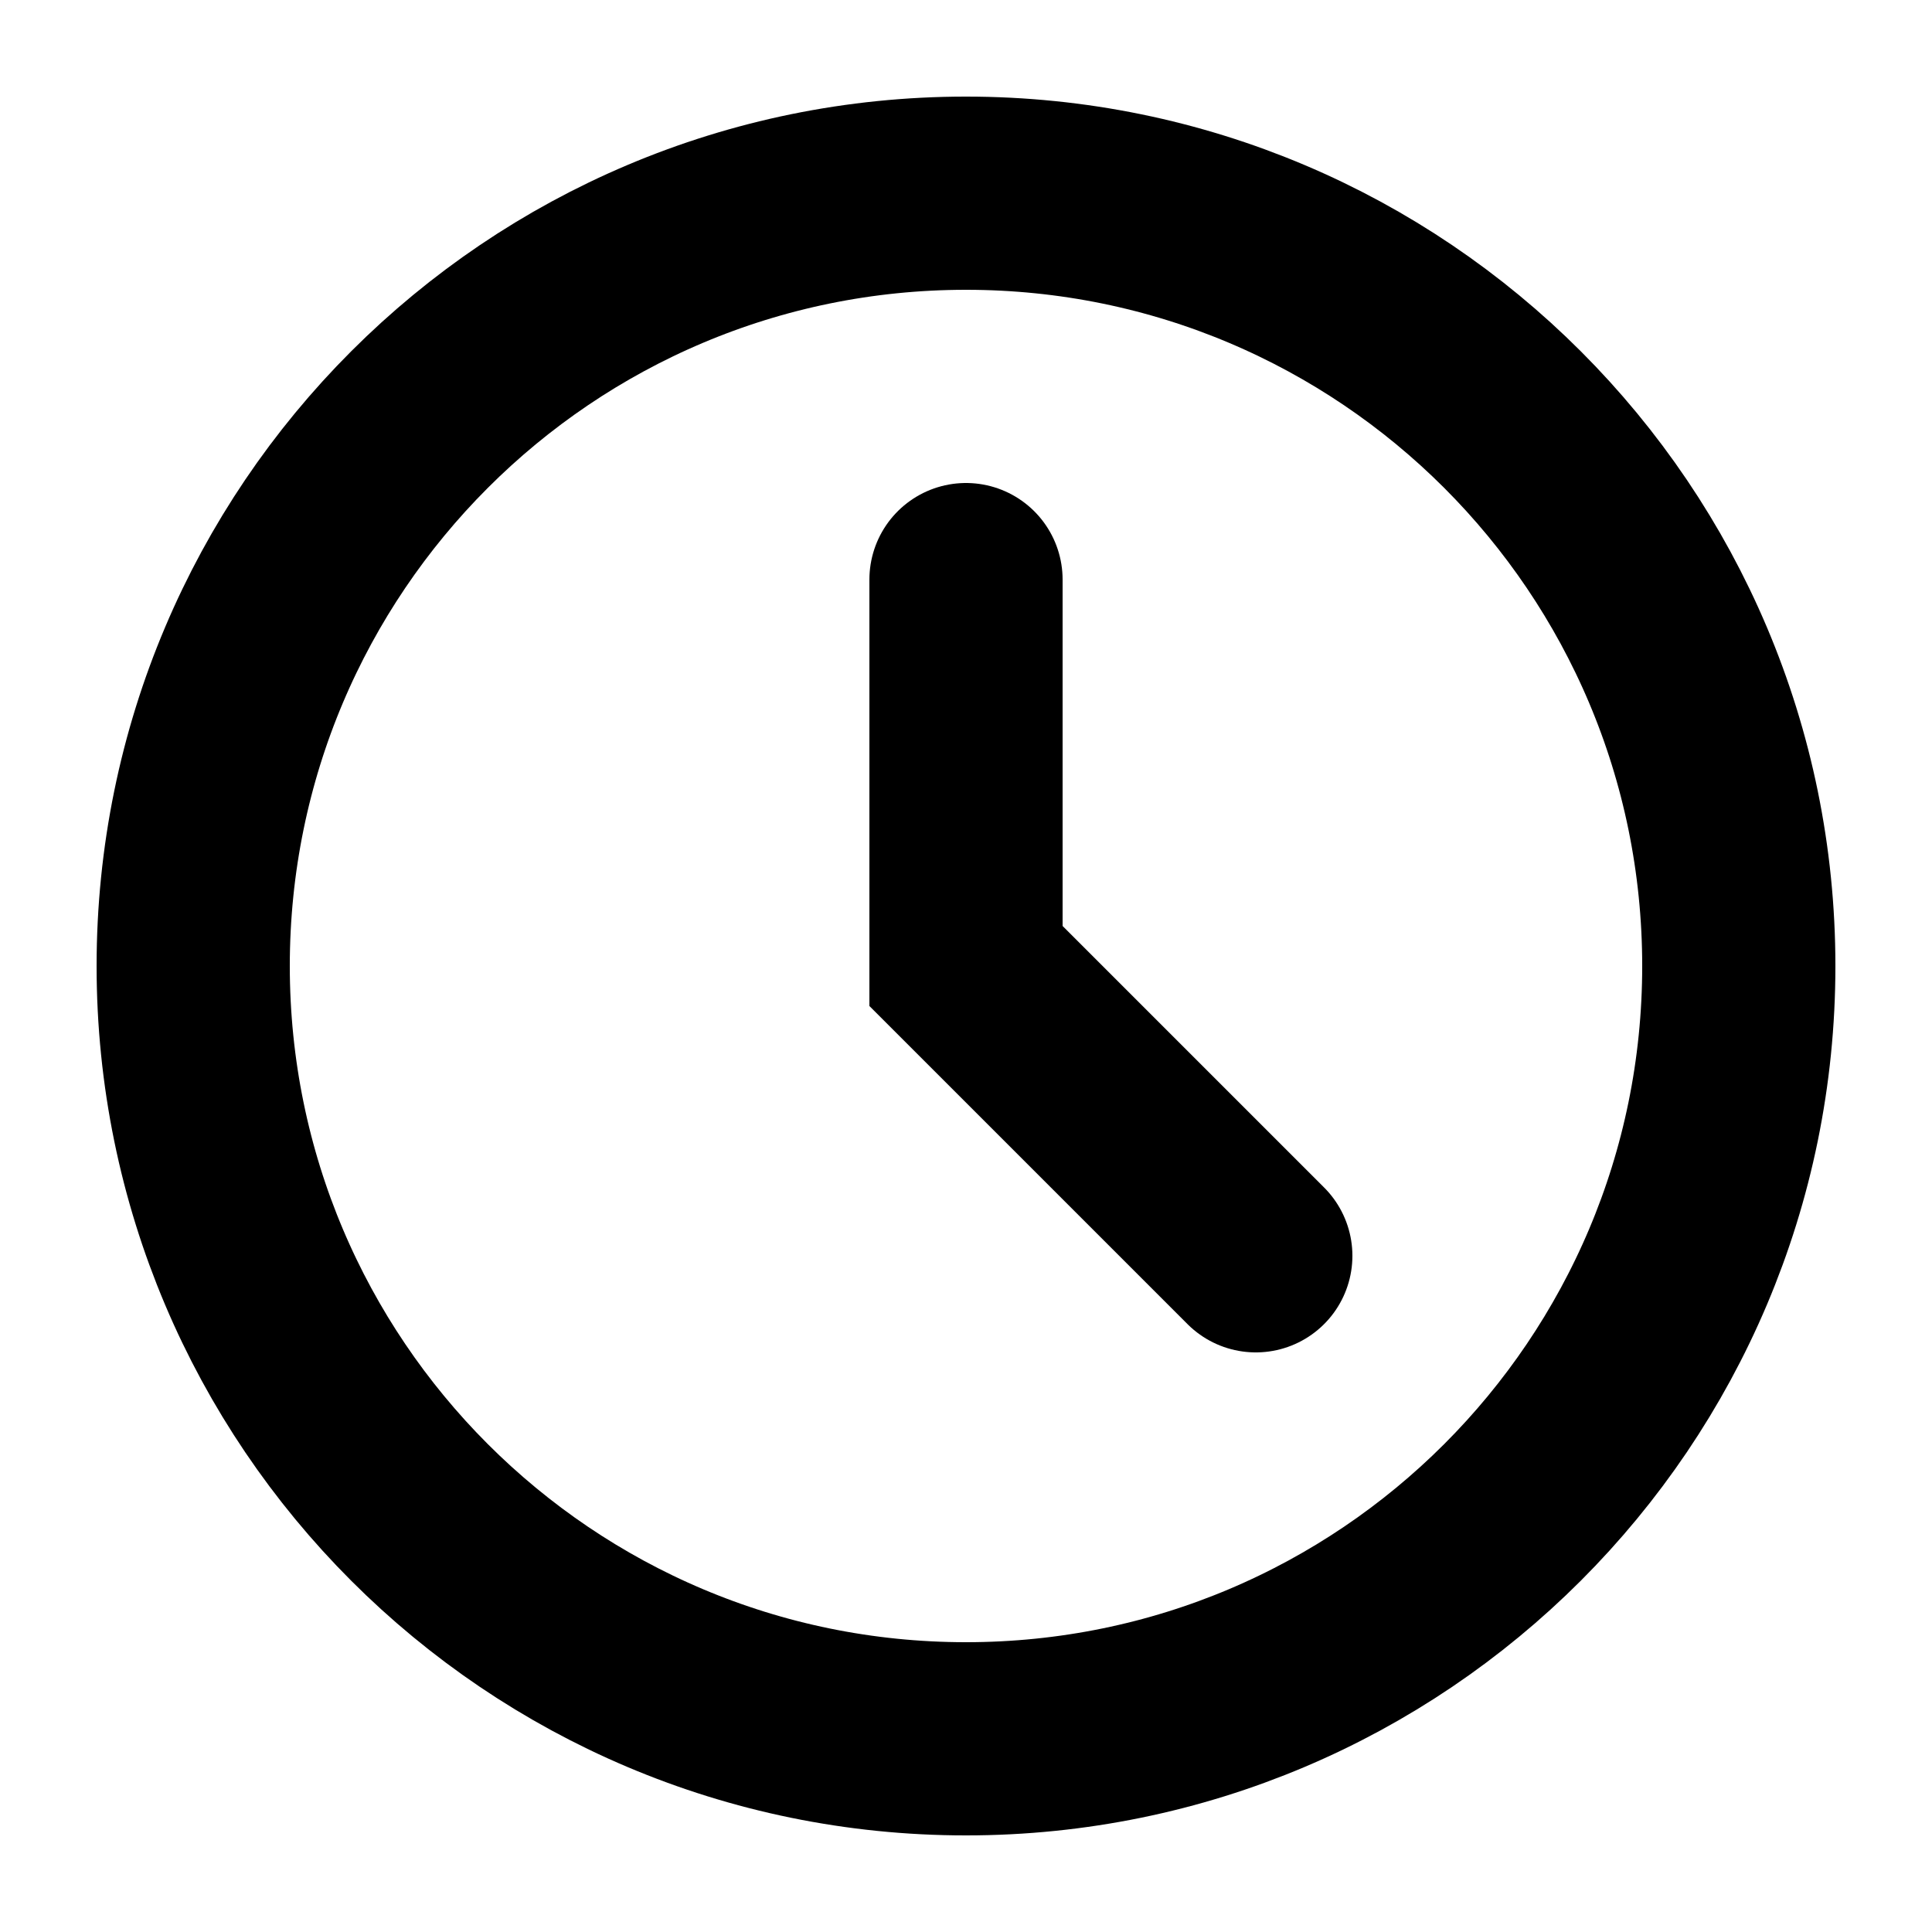
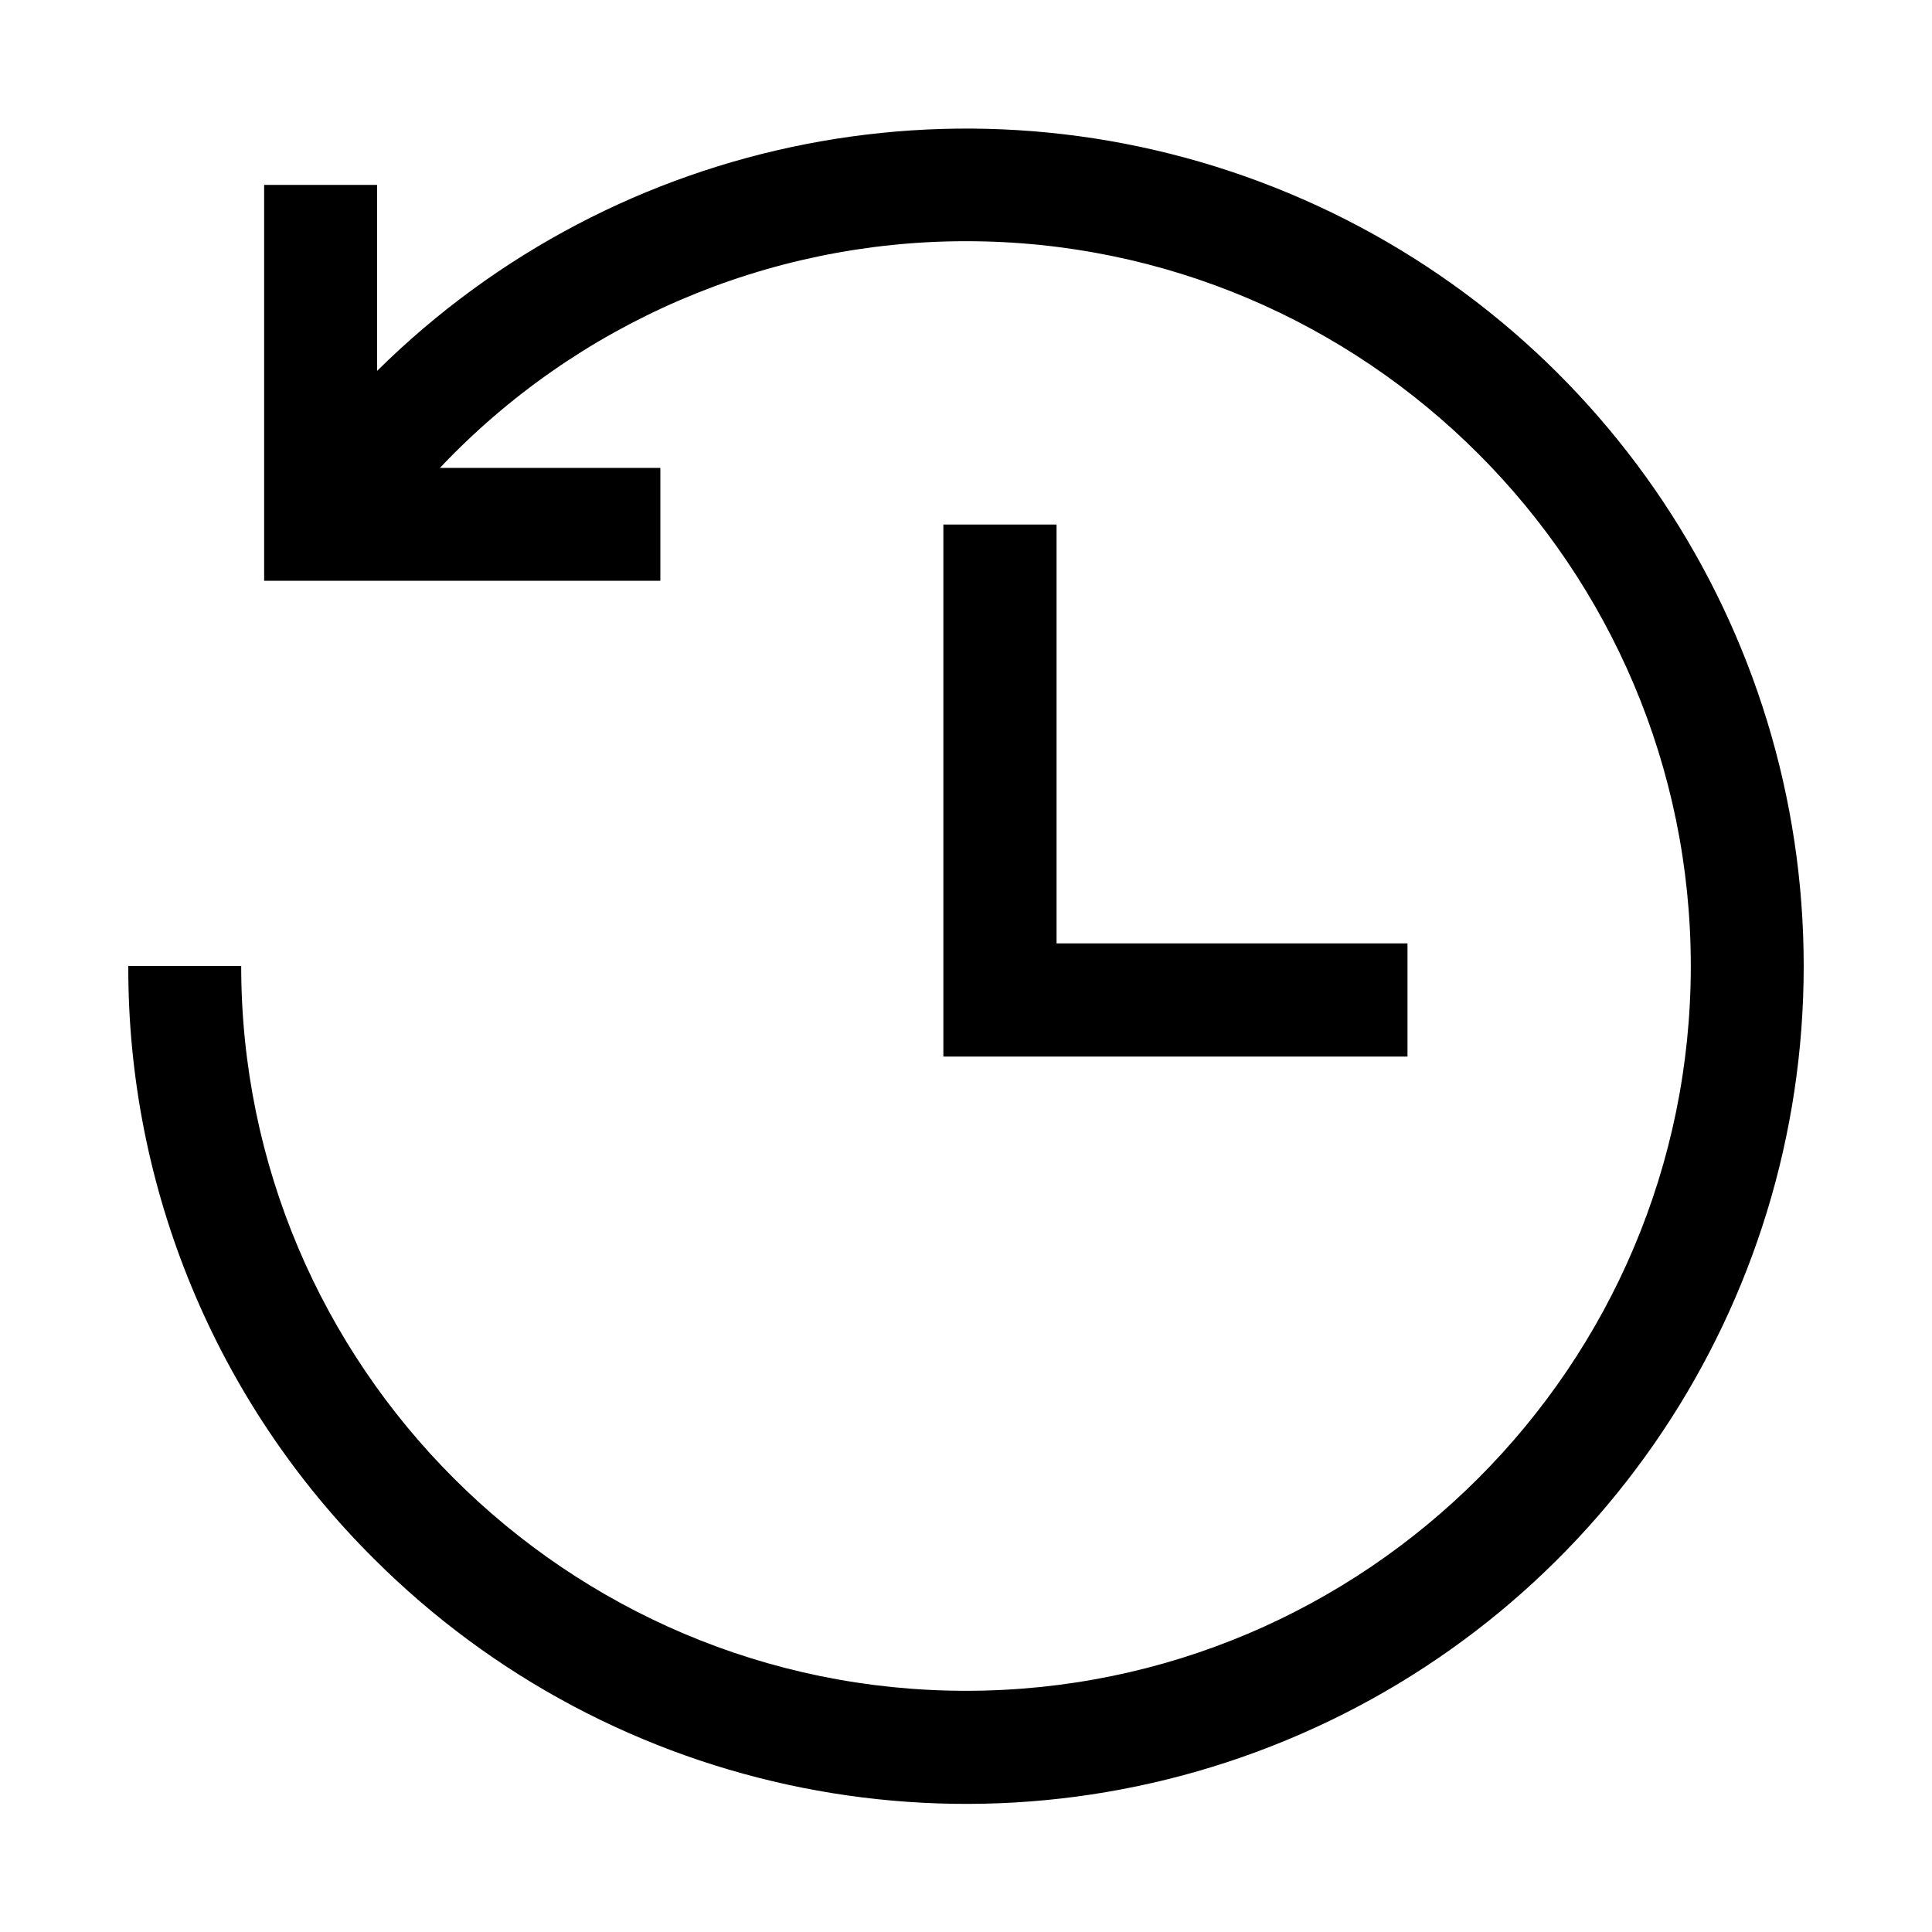
- <svg xmlns="http://www.w3.org/2000/svg" viewBox="0 0 20 20" fill="none">
-   <circle cx="10" cy="10" r="8" stroke="currentColor" stroke-width="2" />
-   <path stroke="currentColor" stroke-width="2" stroke-linecap="round" d="M10 6v4l3 3" />
+ <svg xmlns="http://www.w3.org/2000/svg" fill="currentColor" viewBox="0 0 512 512">
+   <path d="M478,256A222,222,0,0,1,99,413,220.55,220.55,0,0,1,34,256H63.92c0,105.91,86.17,192.08,192.08,192.08S448.08,361.91,448.08,256,361.91,63.92,256,63.92A191.8,191.8,0,0,0,116.58,124H175v29.92H70V49H99.93v49.3A221.93,221.93,0,0,1,478,256ZM250,139V280H373V250H280V139Z" />
</svg>
